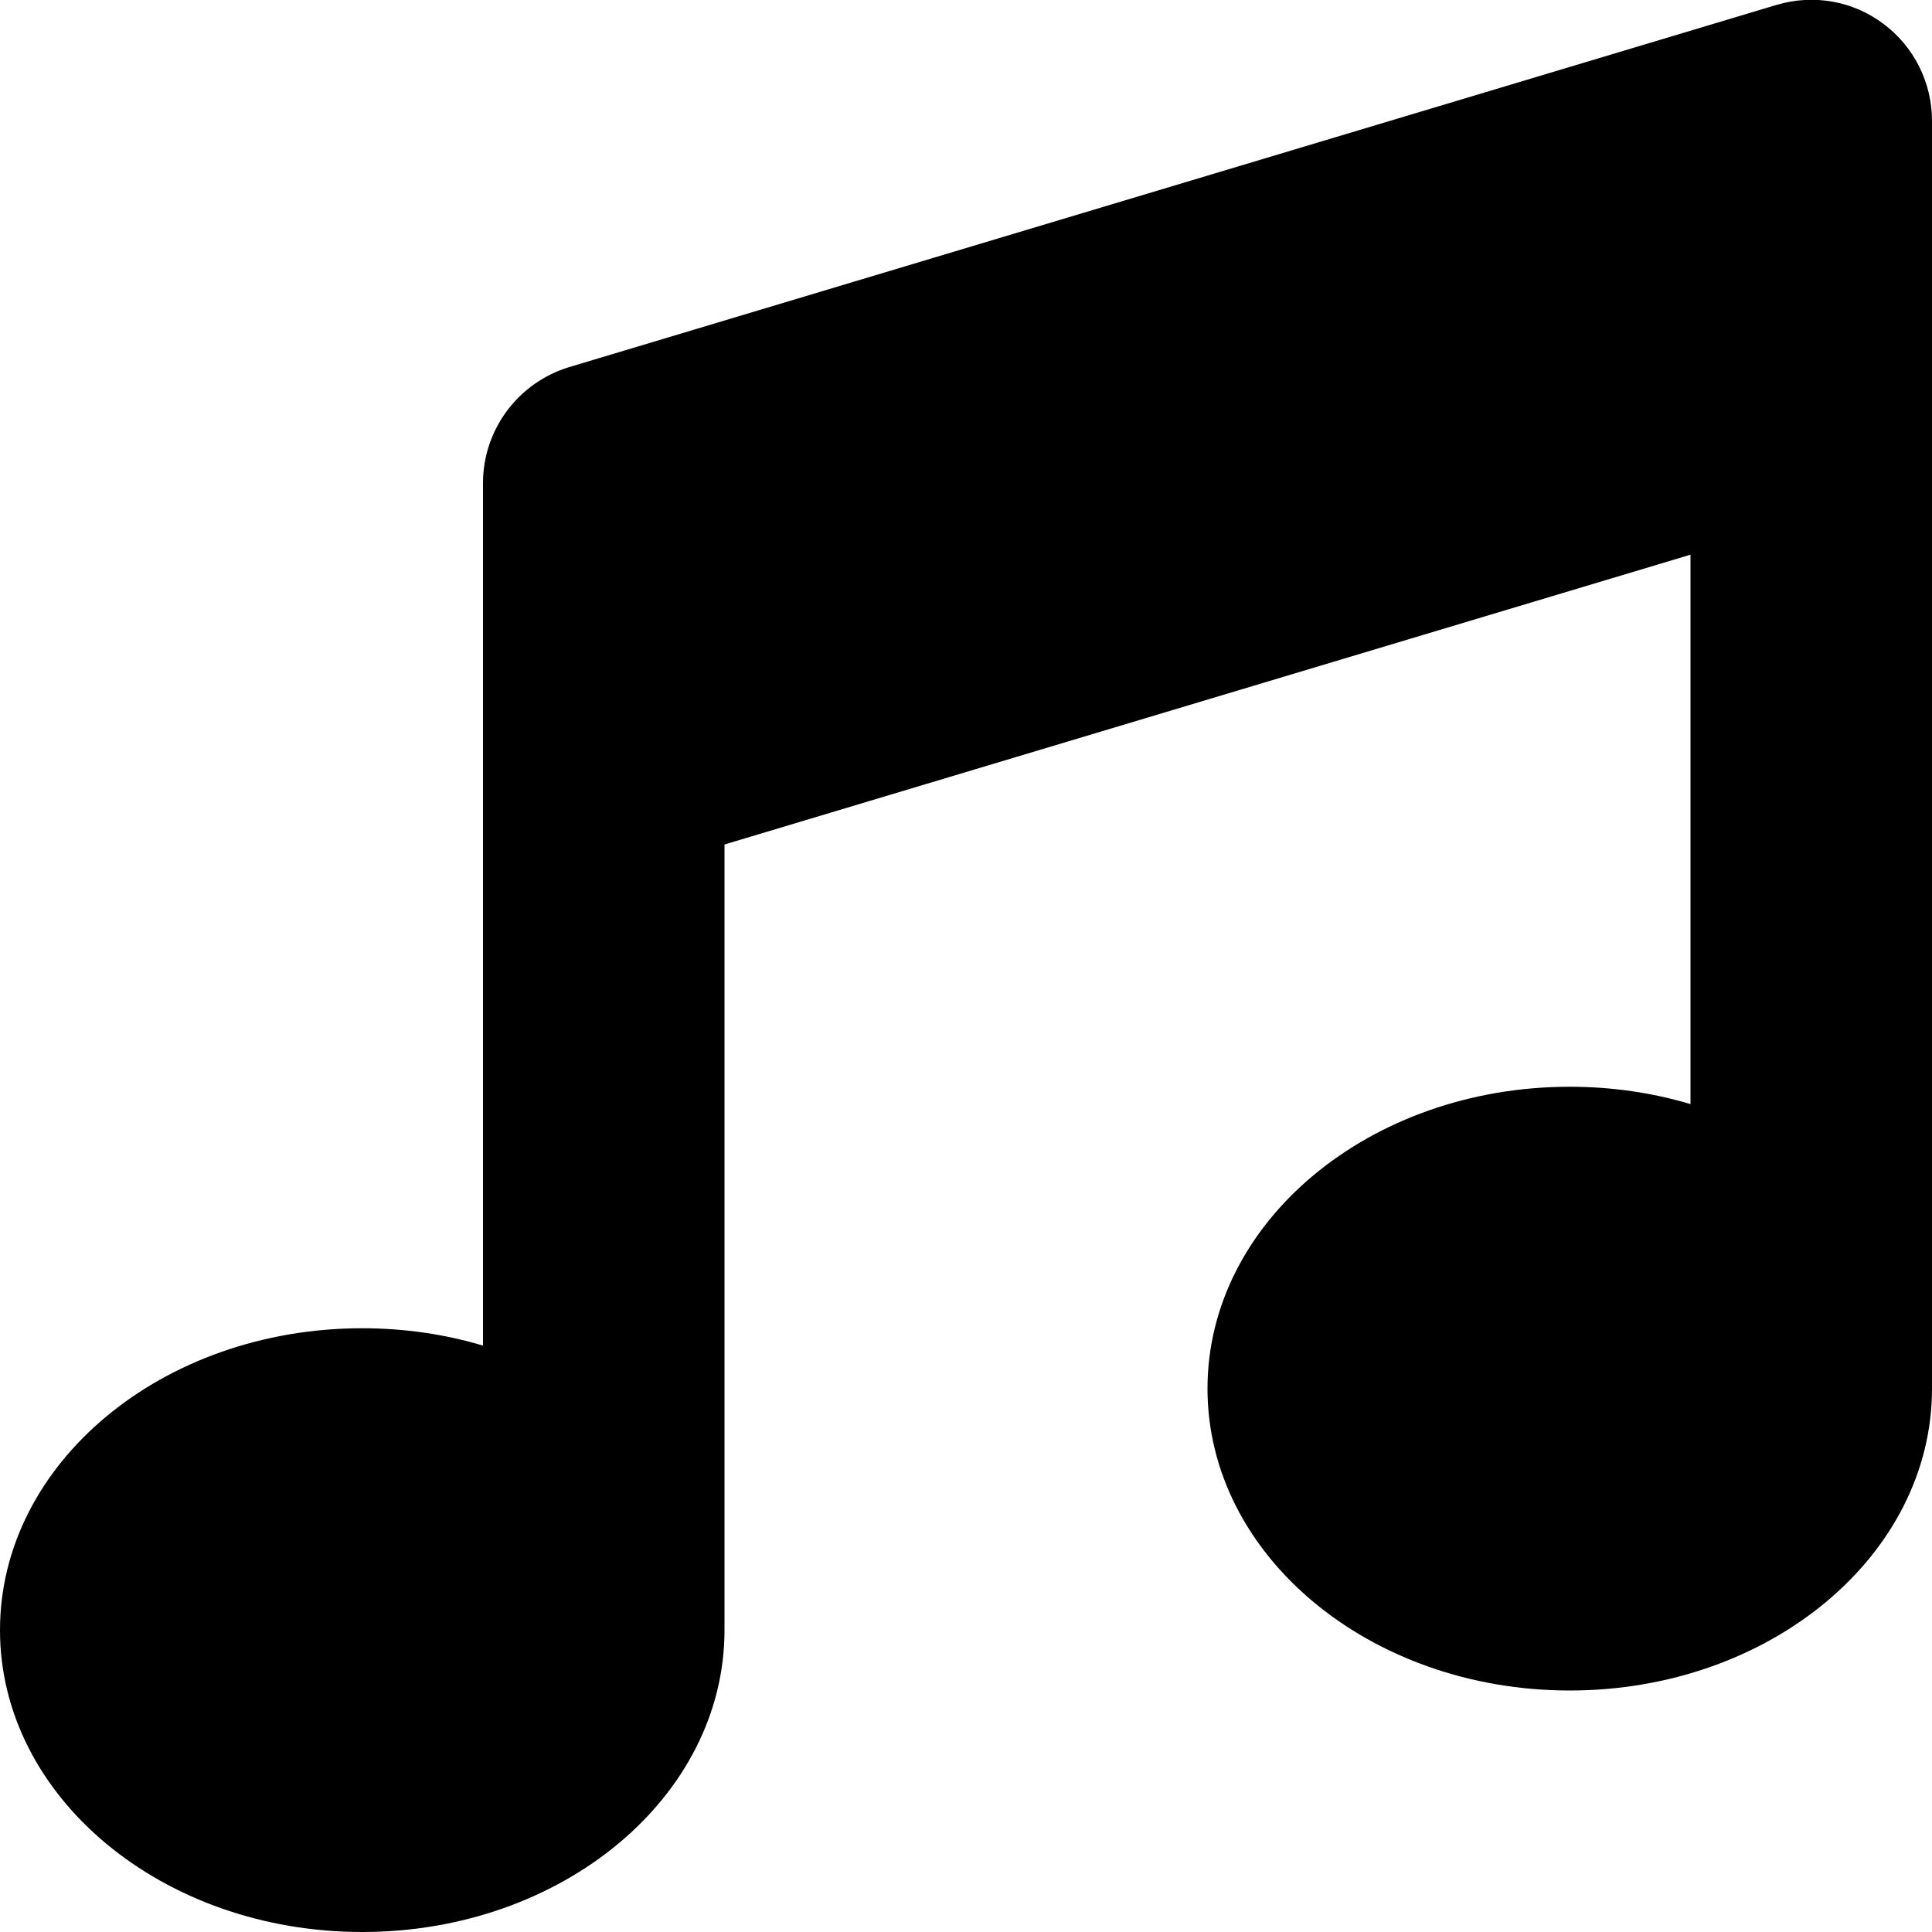
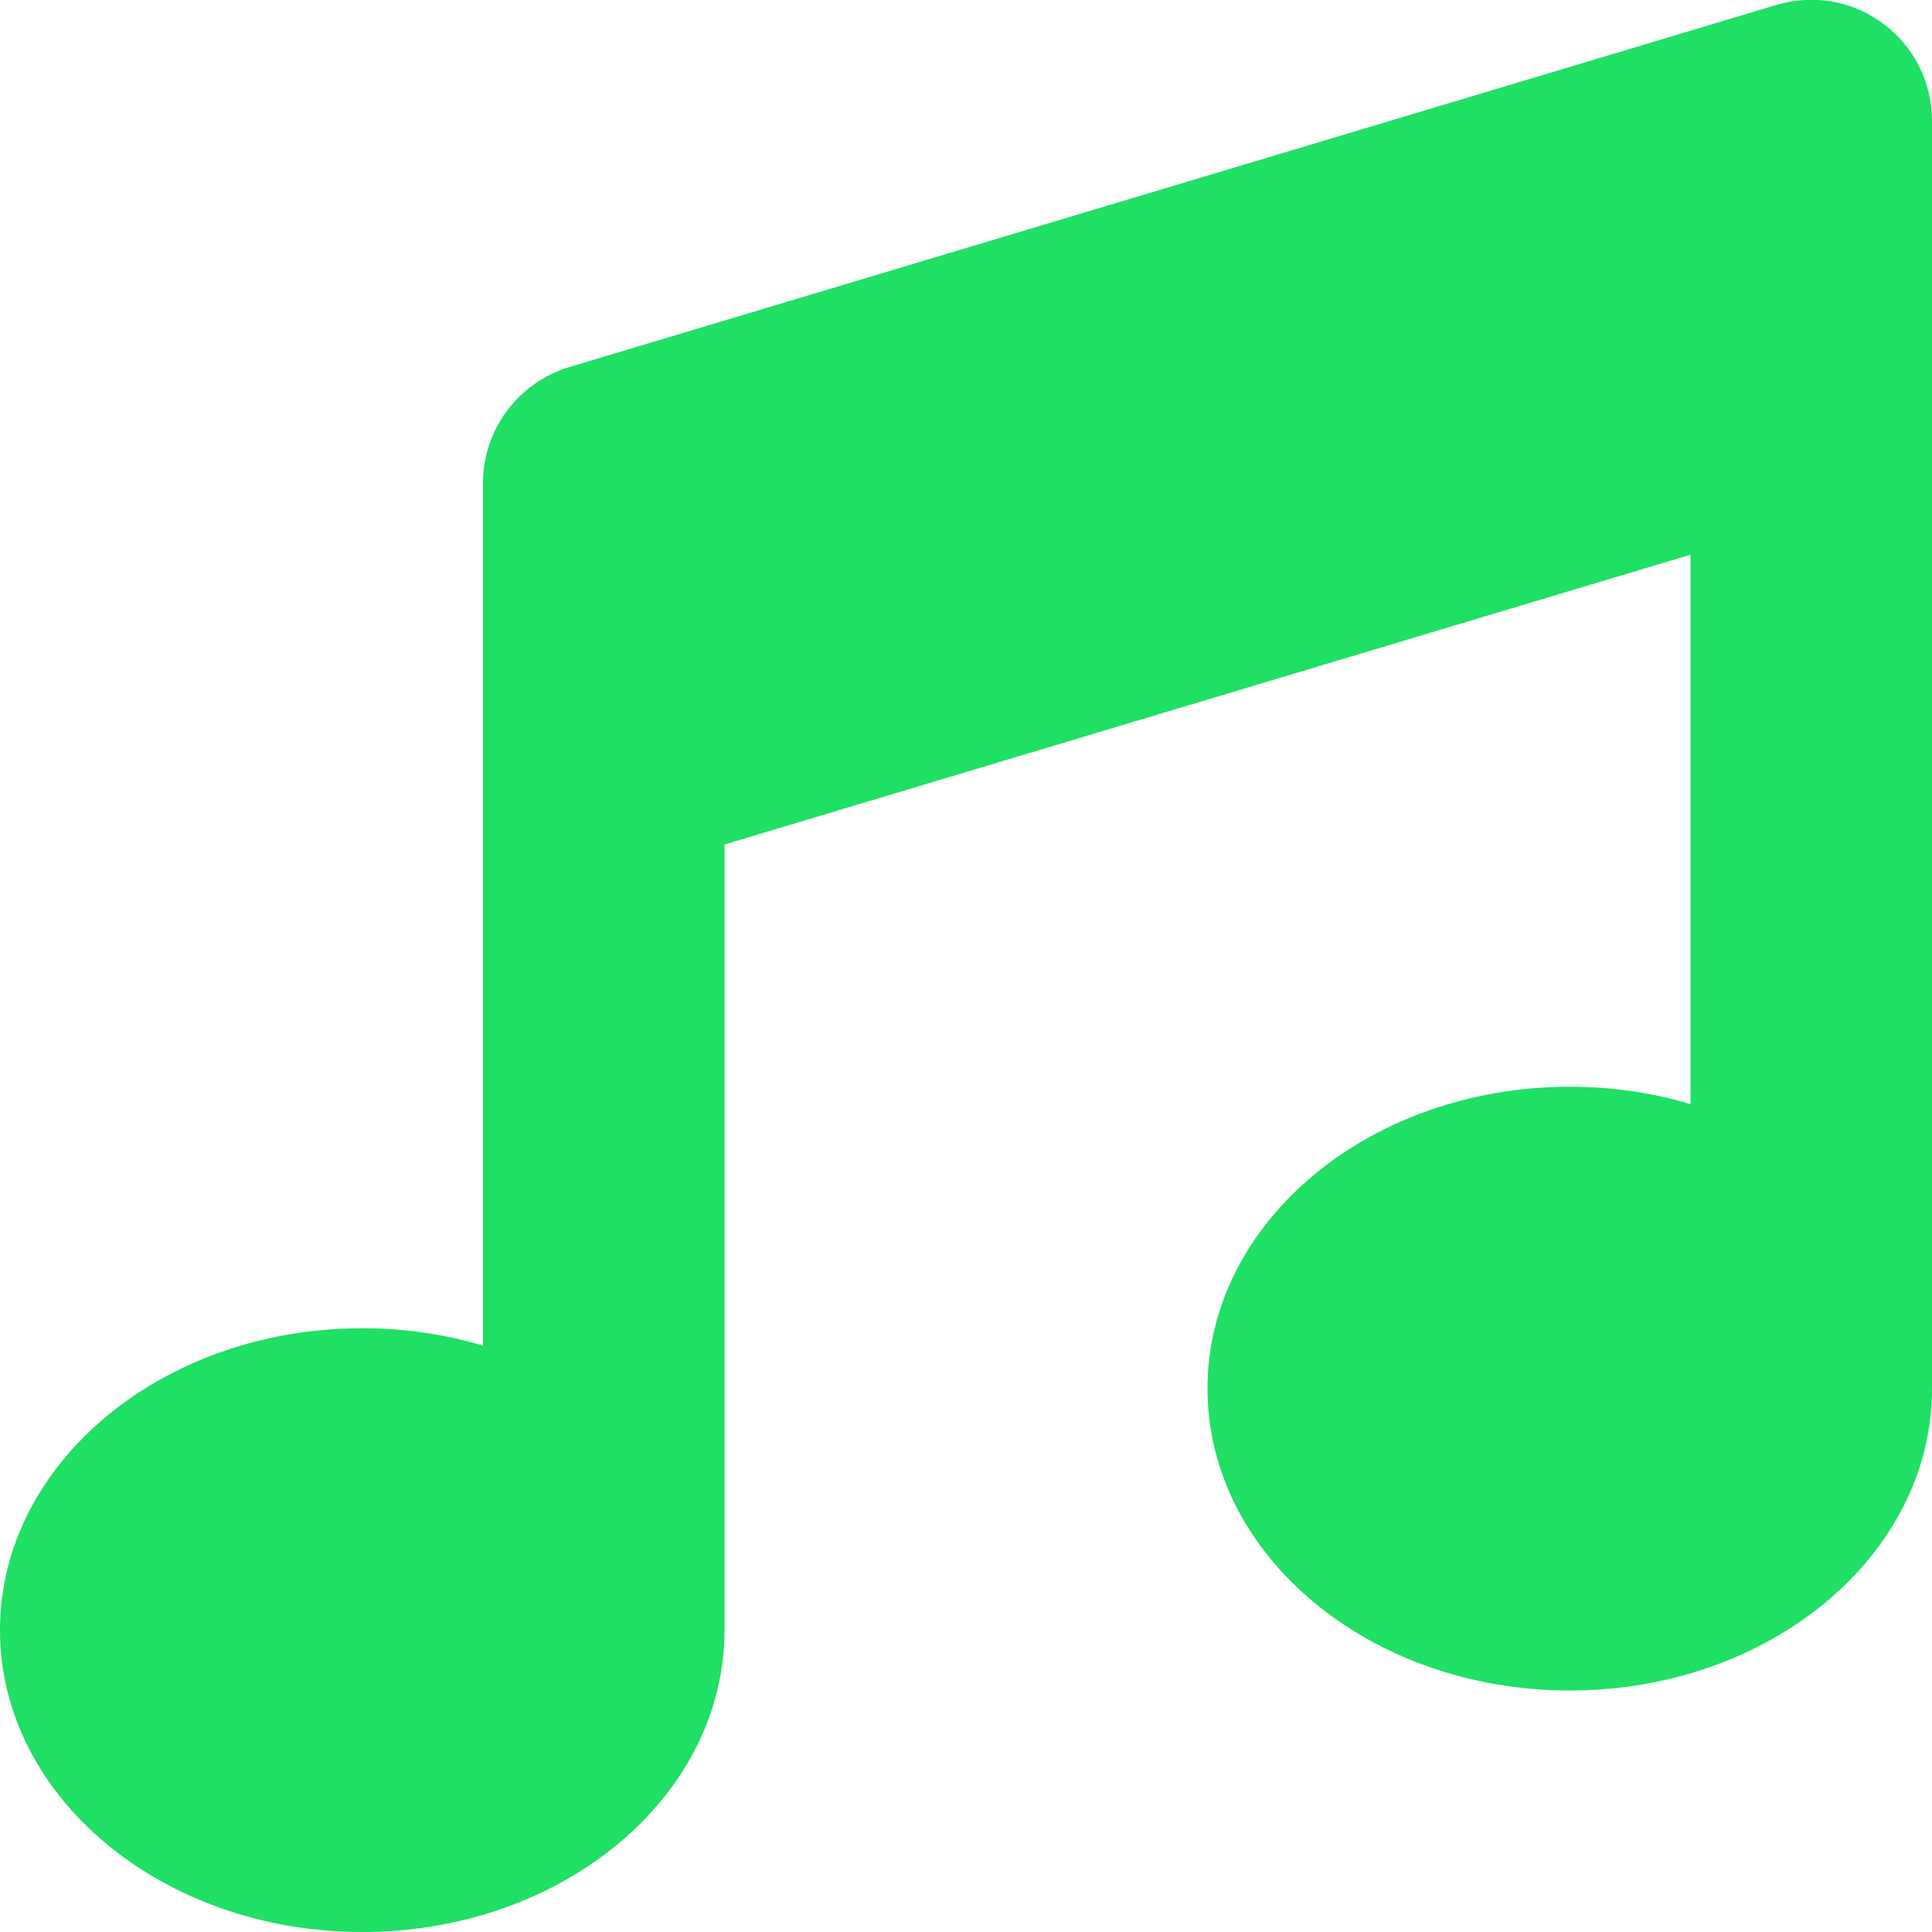
- <svg xmlns="http://www.w3.org/2000/svg" width="24px" height="24px" viewBox="0 0 512 512">
+ <svg xmlns="http://www.w3.org/2000/svg" width="24px" height="24px" fill="#1fdf64" viewBox="0 0 512 512">
  <path d="M499.1 6.3c8.1 6 12.9 15.6 12.9 25.7v72V368c0 44.2-43 80-96 80s-96-35.8-96-80s43-80 96-80c11.2 0 22 1.6 32 4.6V147L192 223.8V432c0 44.2-43 80-96 80s-96-35.8-96-80s43-80 96-80c11.2 0 22 1.6 32 4.6V200 128c0-14.1 9.3-26.6 22.8-30.7l320-96c9.7-2.9 20.2-1.1 28.3 5z" />
</svg>
